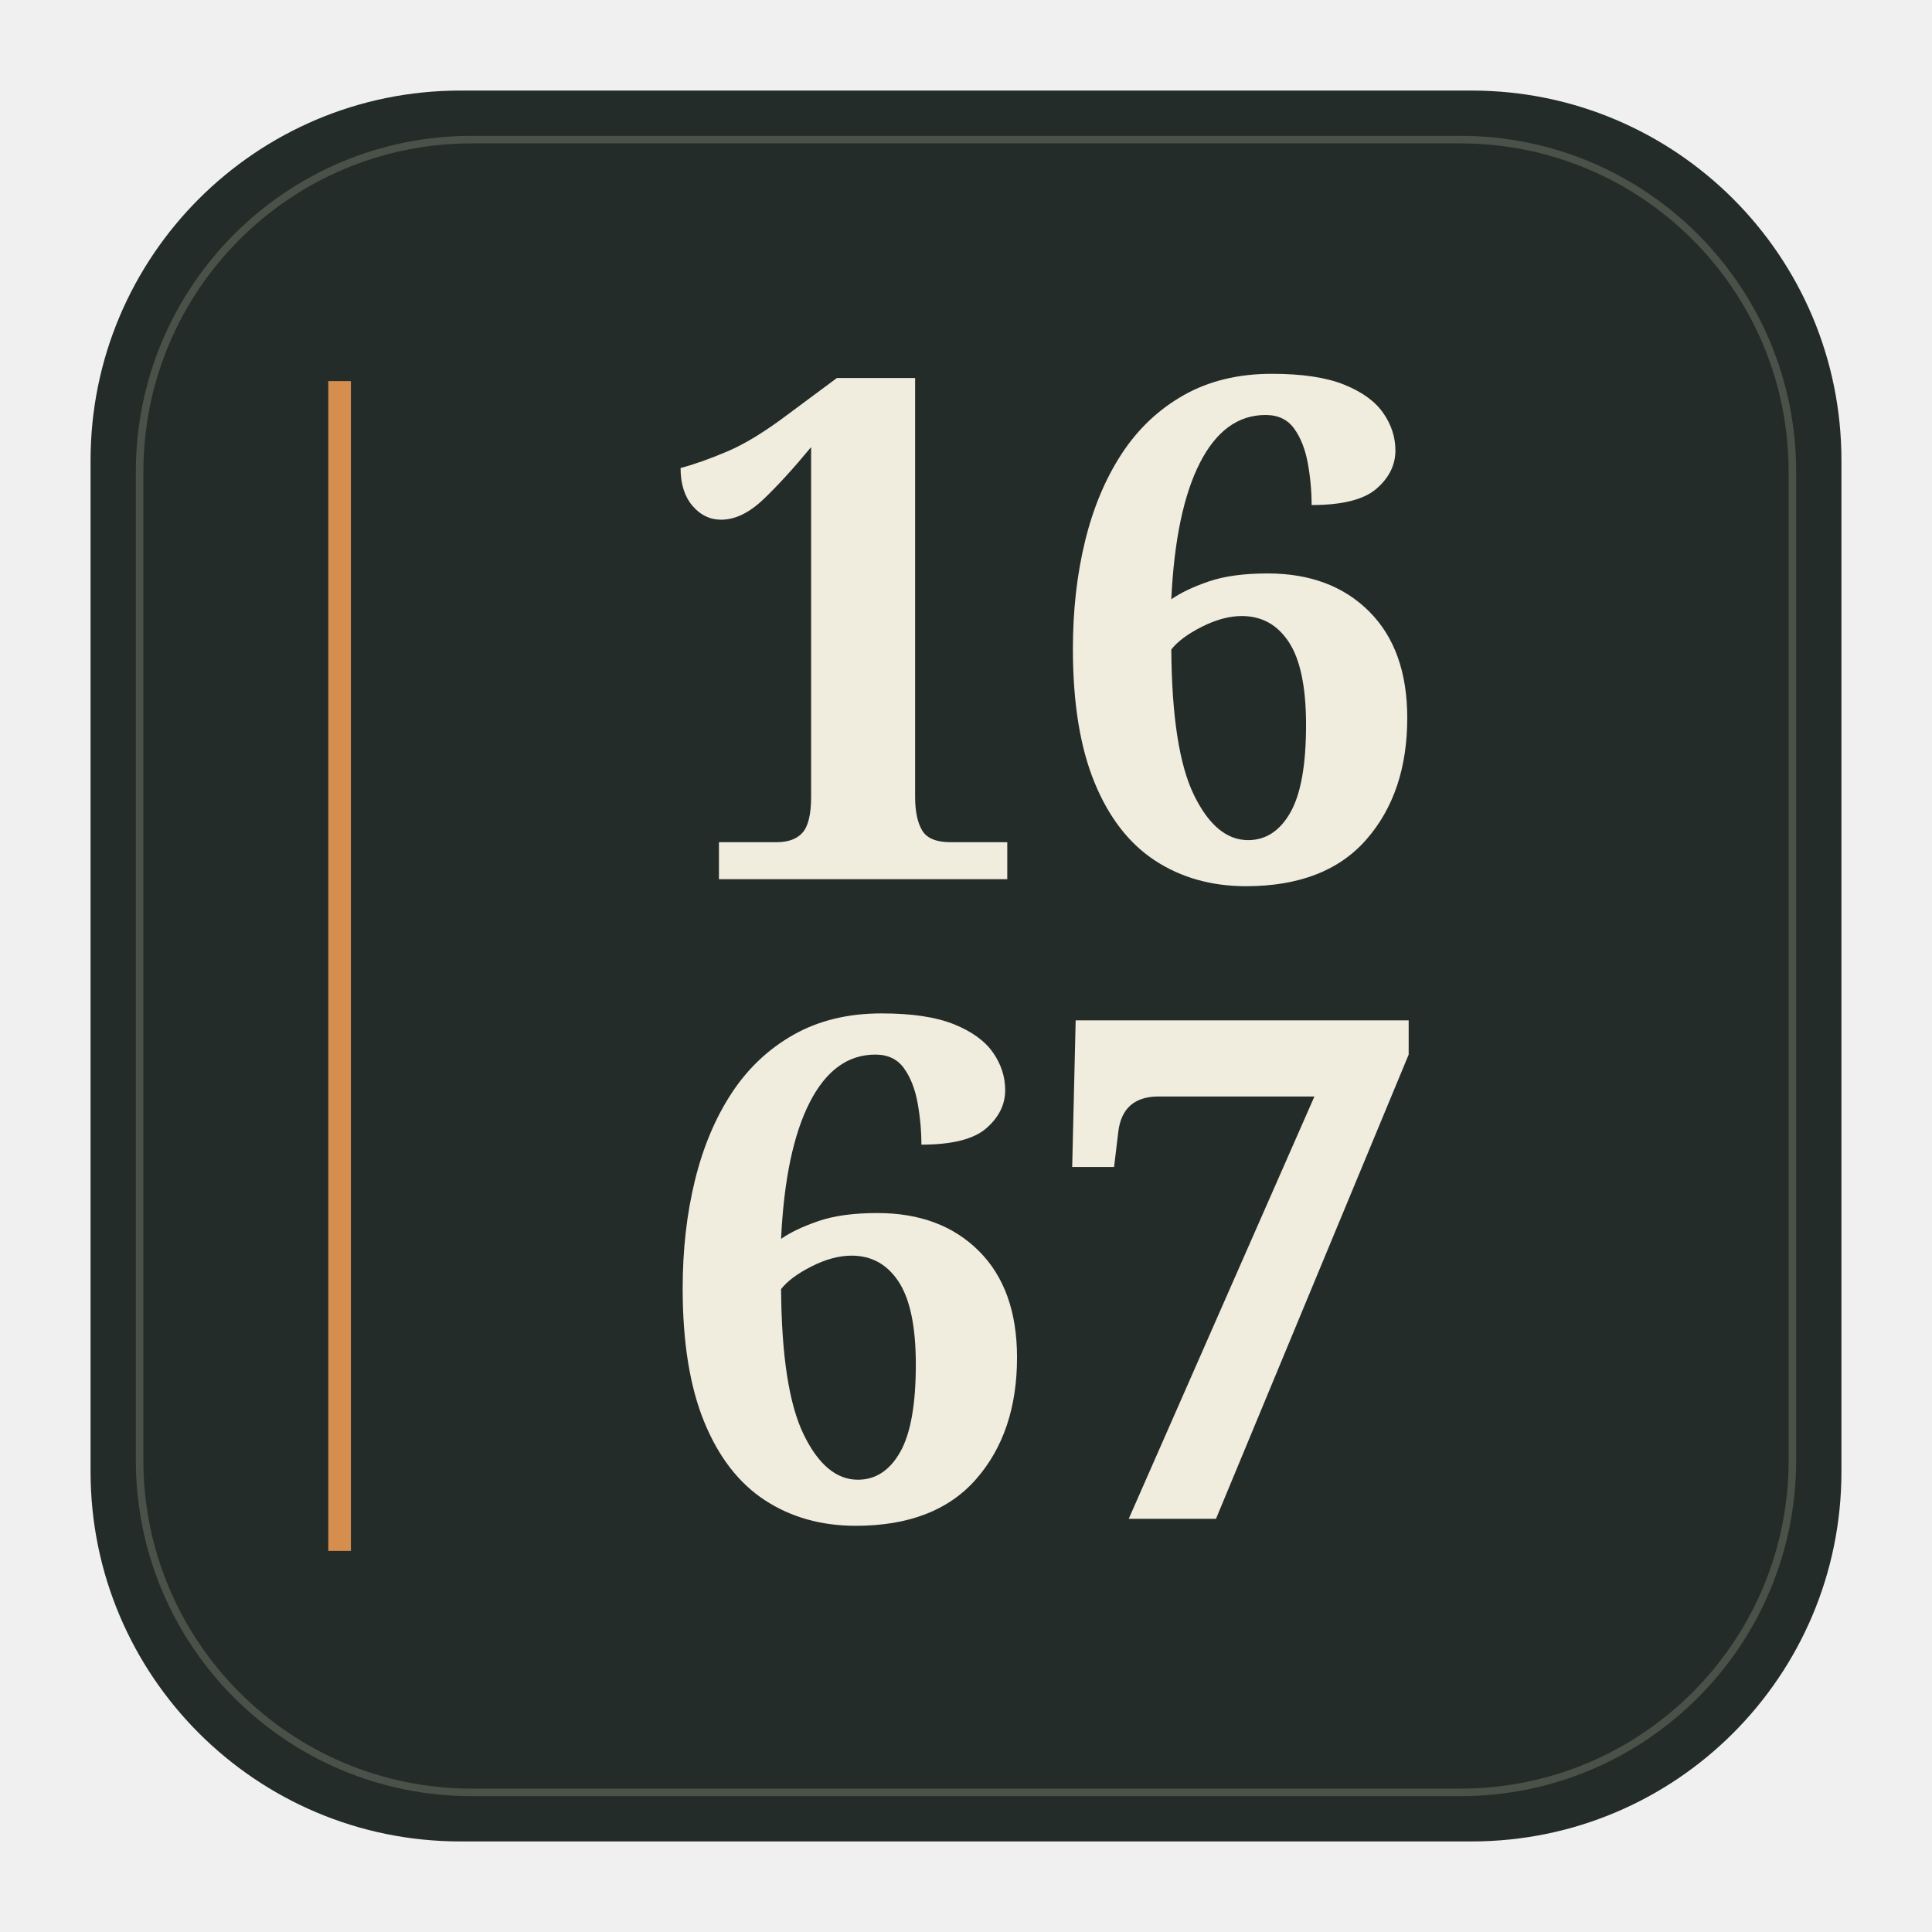
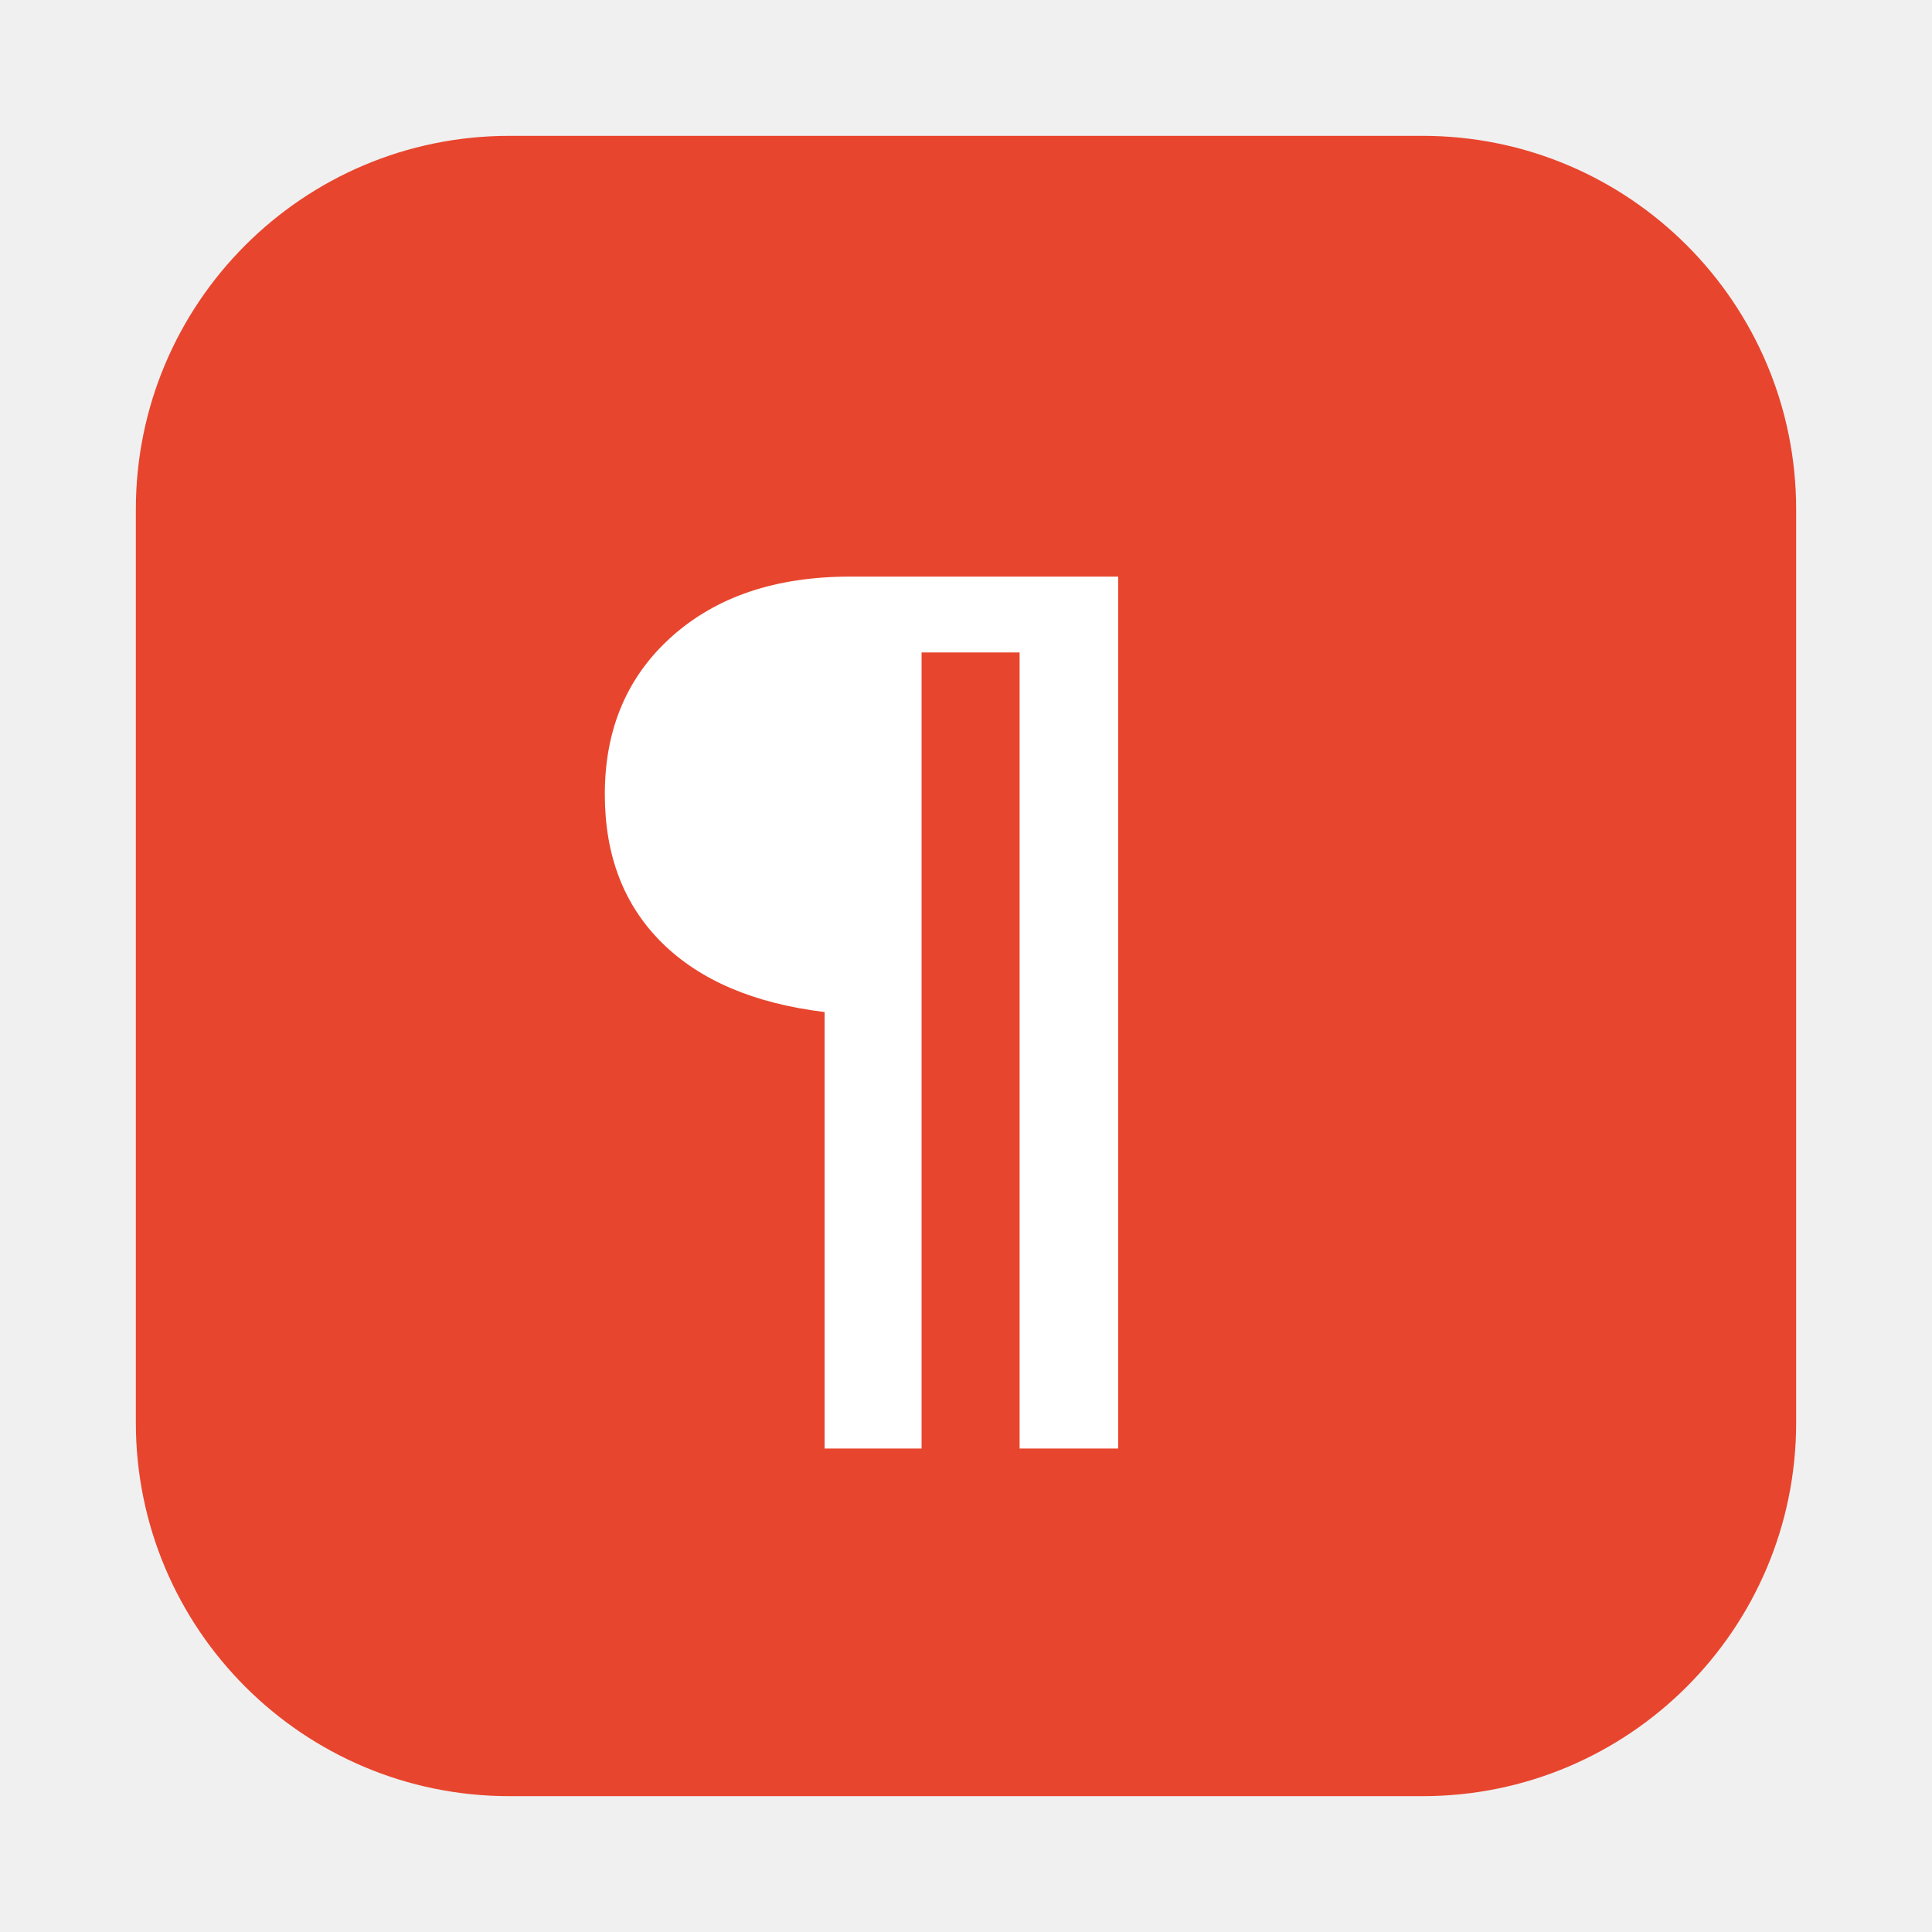
<svg xmlns="http://www.w3.org/2000/svg" width="1024" height="1024" viewBox="0 0 1024 1024">
-   <rect x="48" y="48" width="928" height="928" rx="196" fill="#242c29" />
-   <rect x="74" y="74" width="876" height="876" rx="176" fill="none" stroke="#4a5148" stroke-width="4" />
-   <path d="M180 202V822" stroke="#d58e4e" stroke-width="12" />
-   <g fill="#f0ecde" font-family="Georgia, serif" font-size="370" font-weight="bold" text-anchor="middle">
-     <text x="552" y="466">16</text>
-     <text x="552" y="805">67</text>
-   </g>
+   <rect x="72" y="72" width="880" height="880" rx="198" fill="#E8452E" />
+   <text x="470" y="520" fill="#FFFFFF" font-family="'JetBrains Mono', ui-monospace, Menlo, Consolas, monospace" font-size="560" font-weight="700" text-anchor="middle" dominant-baseline="central">¶</text>
</svg>
